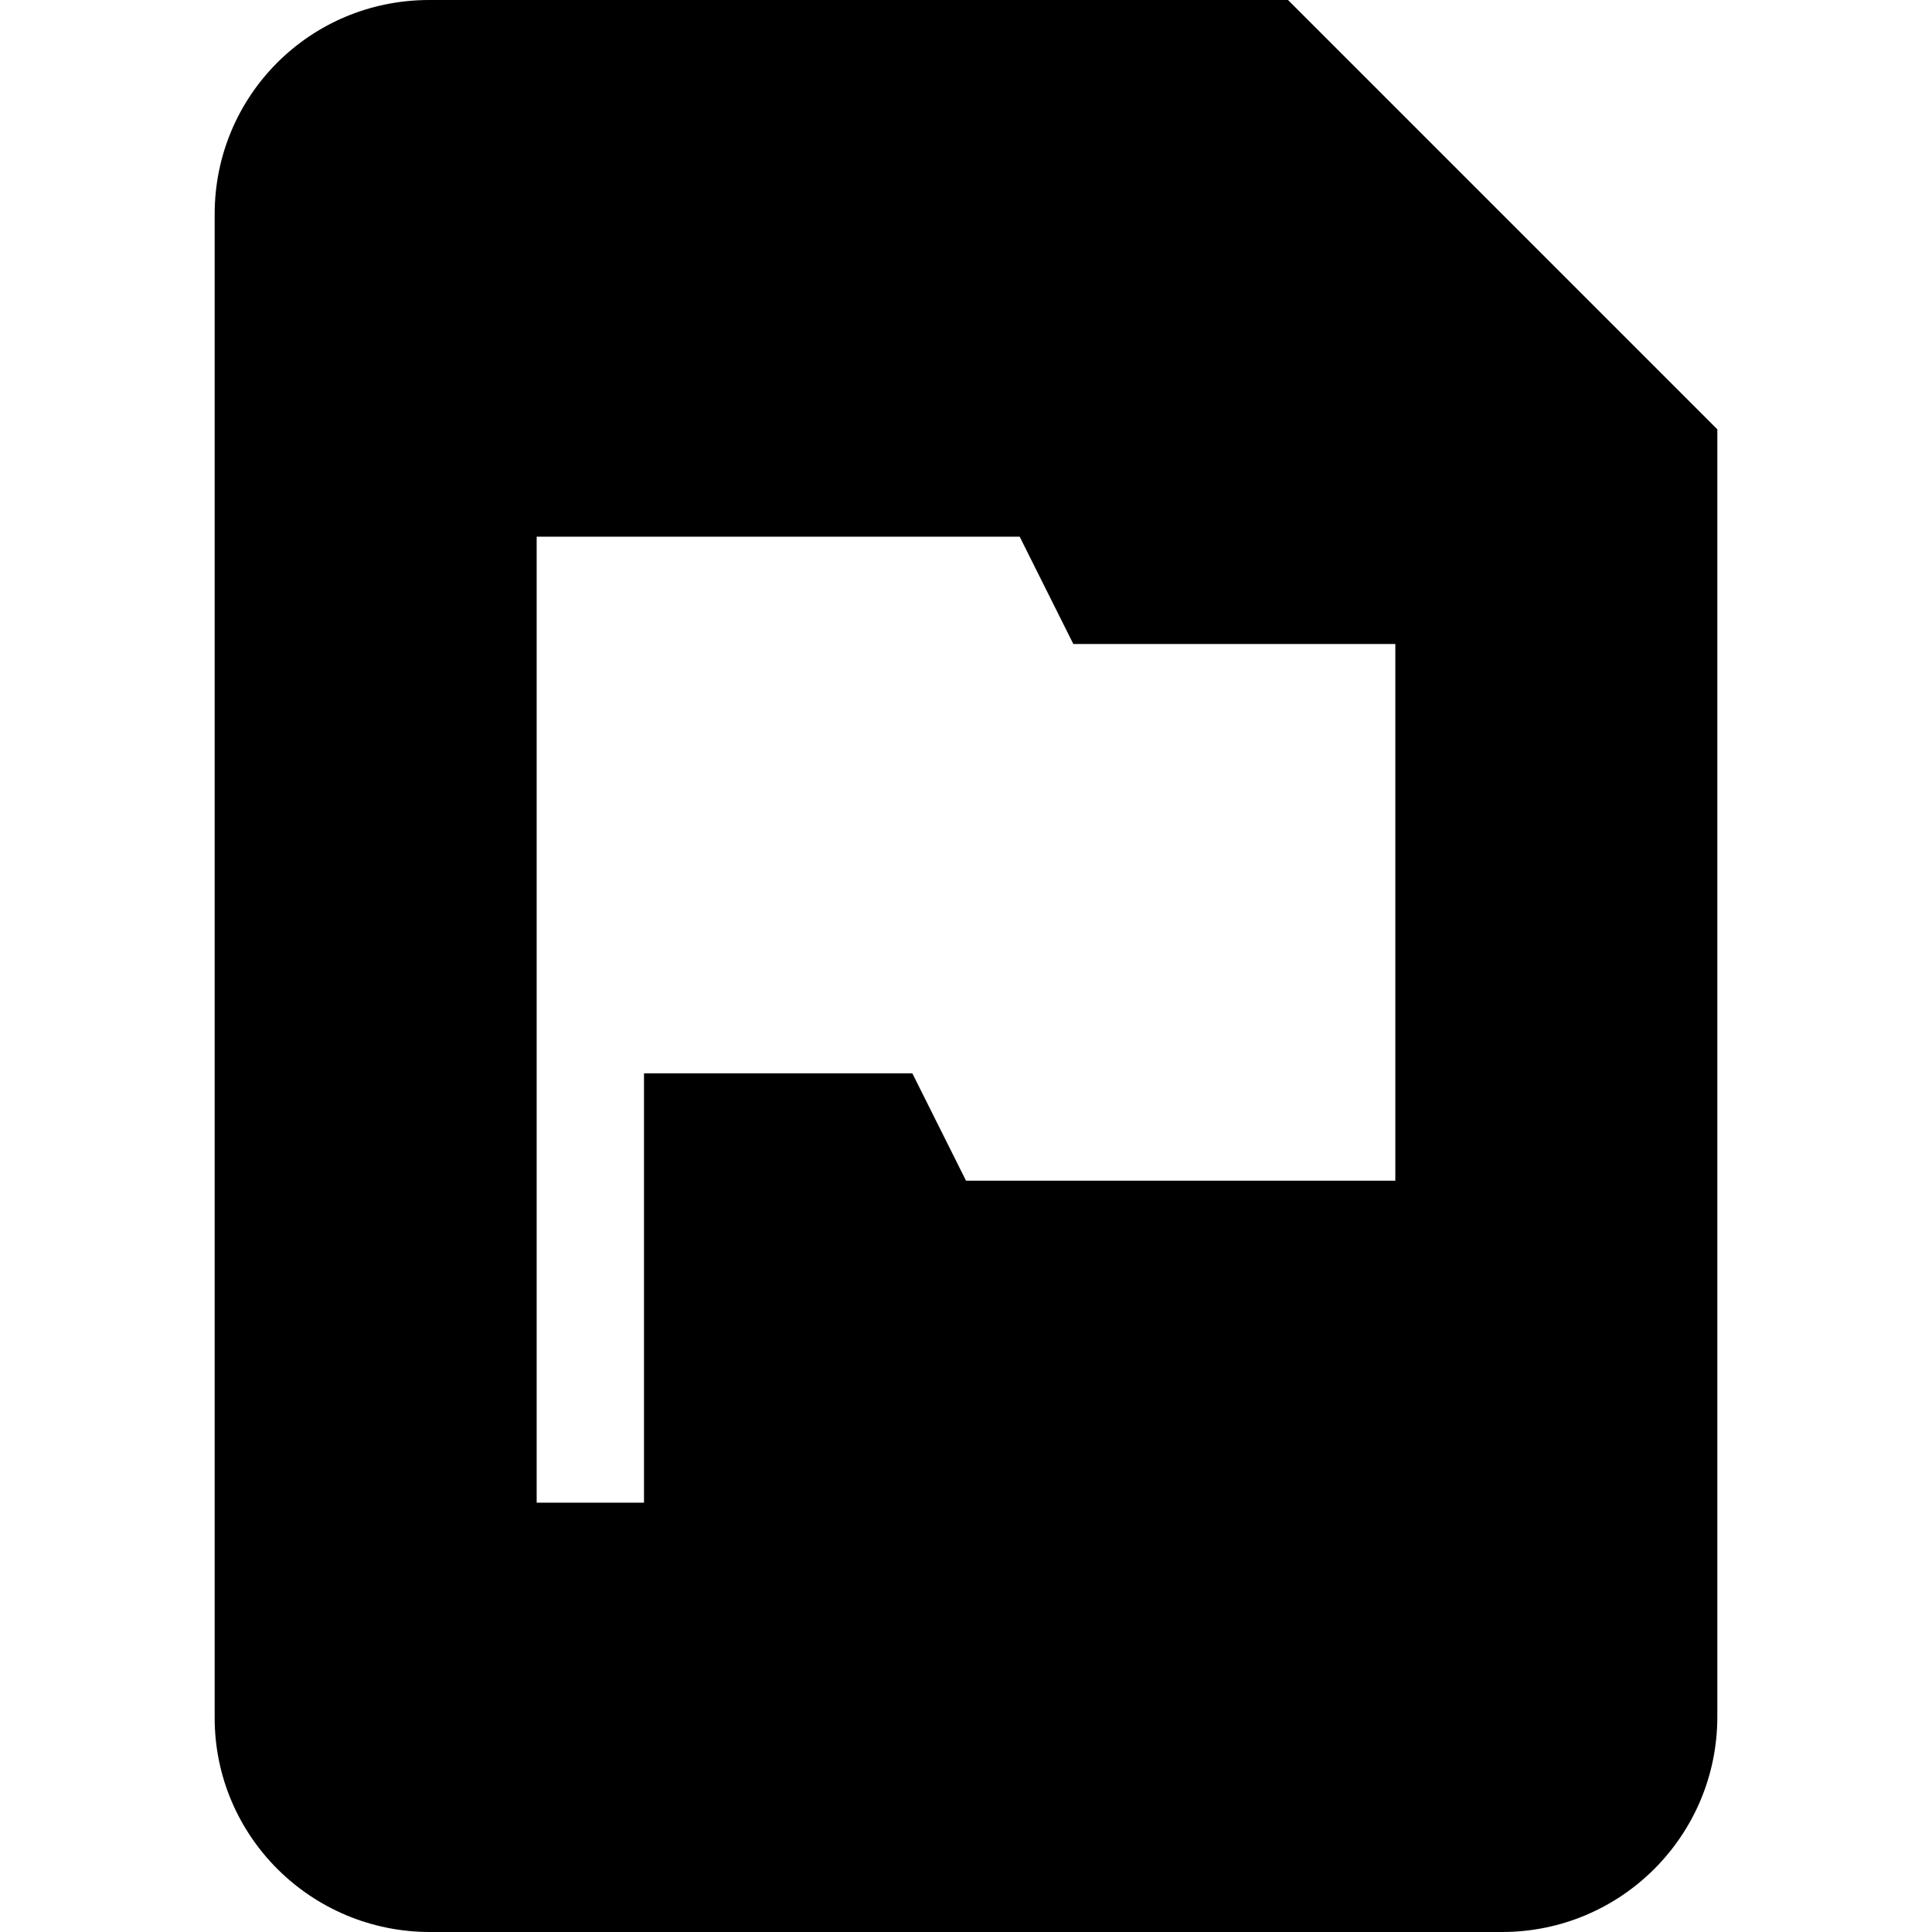
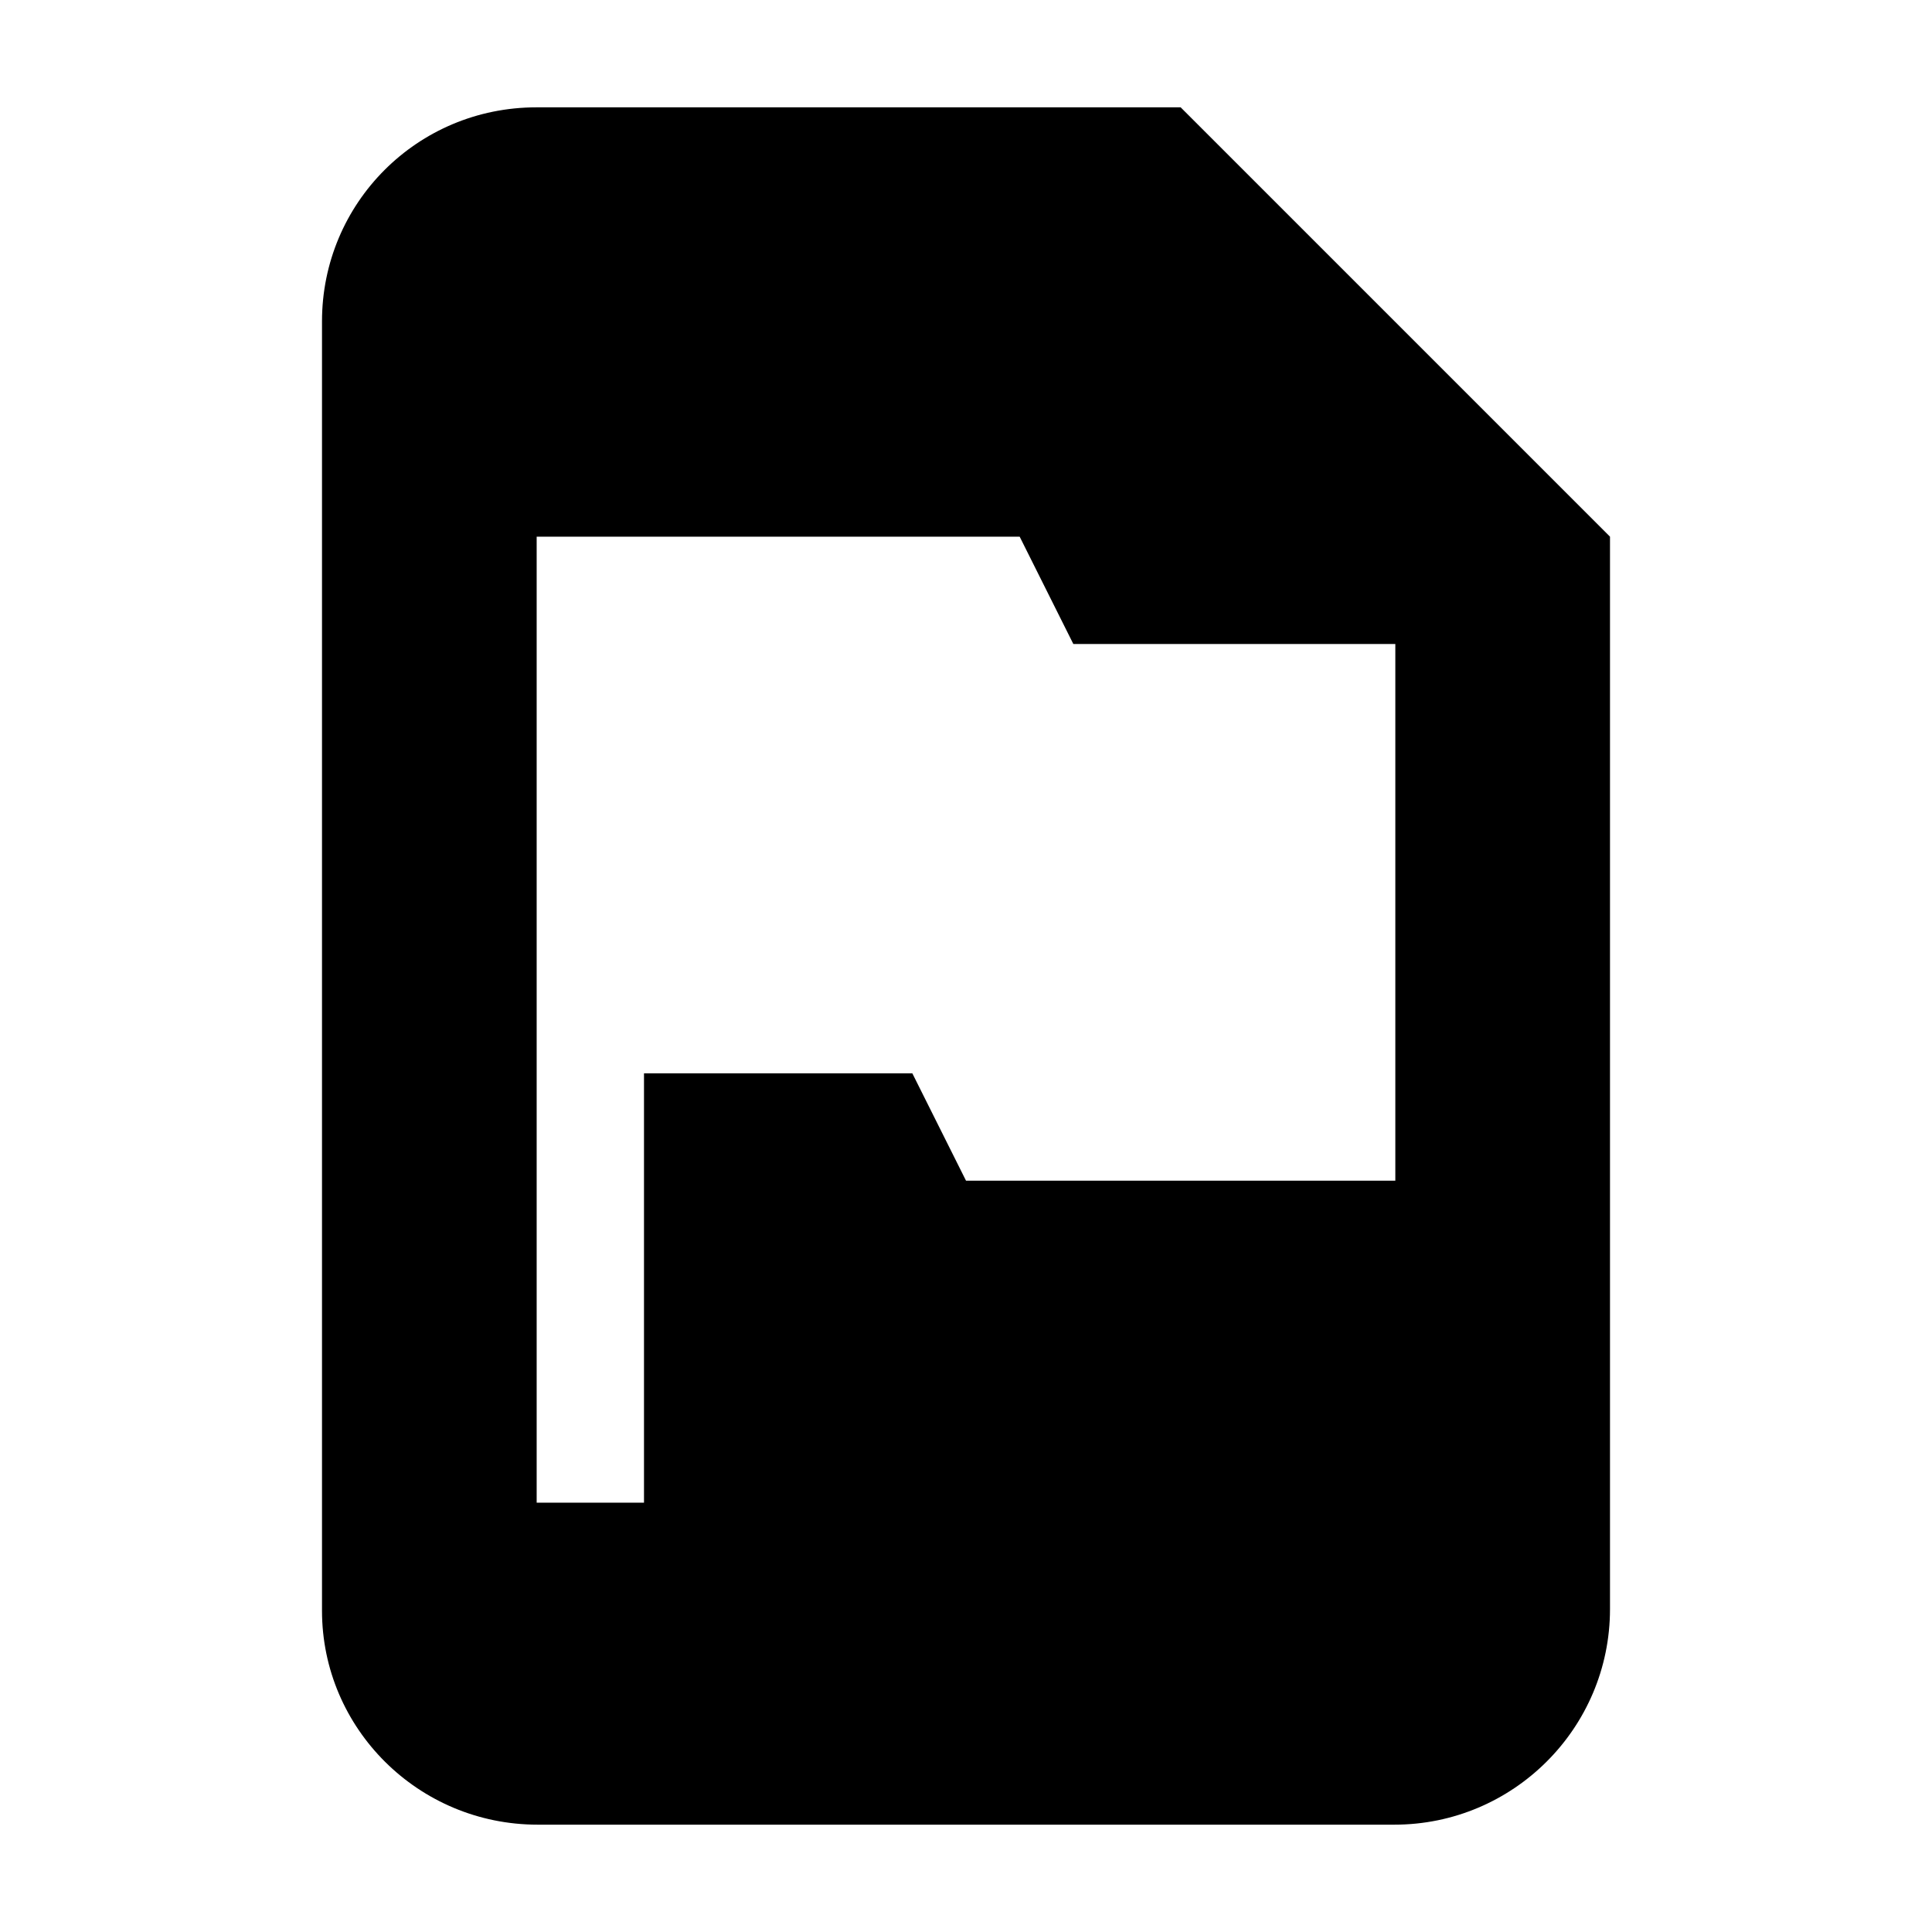
<svg xmlns="http://www.w3.org/2000/svg" width="18" height="18" viewBox="0 0 18 18">
-   <path fill="#000000" fill-rule="evenodd" d="M2,1.995 C2,0.893 2.887,0 4,0 L12,0 L16,4 L16,15.994 C16,17.102 15.103,18 13.994,18 L4.006,18 C2.898,18 2,17.107 2,16.005 L2,1.995 Z M5,5 L5,14 L6,14 L6,10 L8.5,10 L9,11 L13,11 L13,6 L10,6 L9.5,5 L5,5 Z" />
+   <path fill="#000000" fill-rule="evenodd" d="M3,2.994 C3,1.893 3.887,1 4.998,1 L11,1 L15,5 L15,14.991 C15,16.101 14.098,17 12.991,17 L5.009,17 C3.899,17 3,16.105 3,15.006 L3,2.994 Z M5,5 L5,14 L6,14 L6,10 L8.5,10 L9,11 L13,11 L13,6 L10,6 L9.5,5 L5,5 Z" />
</svg>
